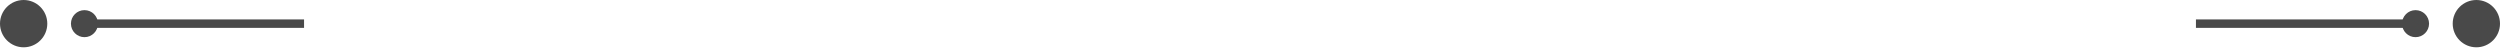
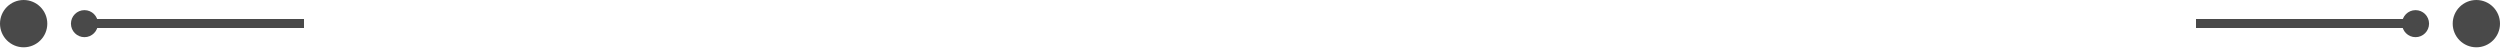
<svg xmlns="http://www.w3.org/2000/svg" xmlns:xlink="http://www.w3.org/1999/xlink" width="740" height="14">
+   <style type="text/css">
+         
+             line {
+                 shape-rendering: crispEdges;
+             }
+         
+     </style>
  <defs>
    <g id="row" fill="#494949">
      <circle cx="7" cy="7" r="7" />
      <circle cx="25" cy="7" r="4" />
      <line x1="25" y1="7" x2="90" y2="7" stroke="#494949" stroke-width="2.5" />
    </g>
  </defs>
  <g>
    <use xlink:href="#row" />
    <use xlink:href="#row" transform="translate(740) scale(-1, 1)" />
  </g>
</svg>
